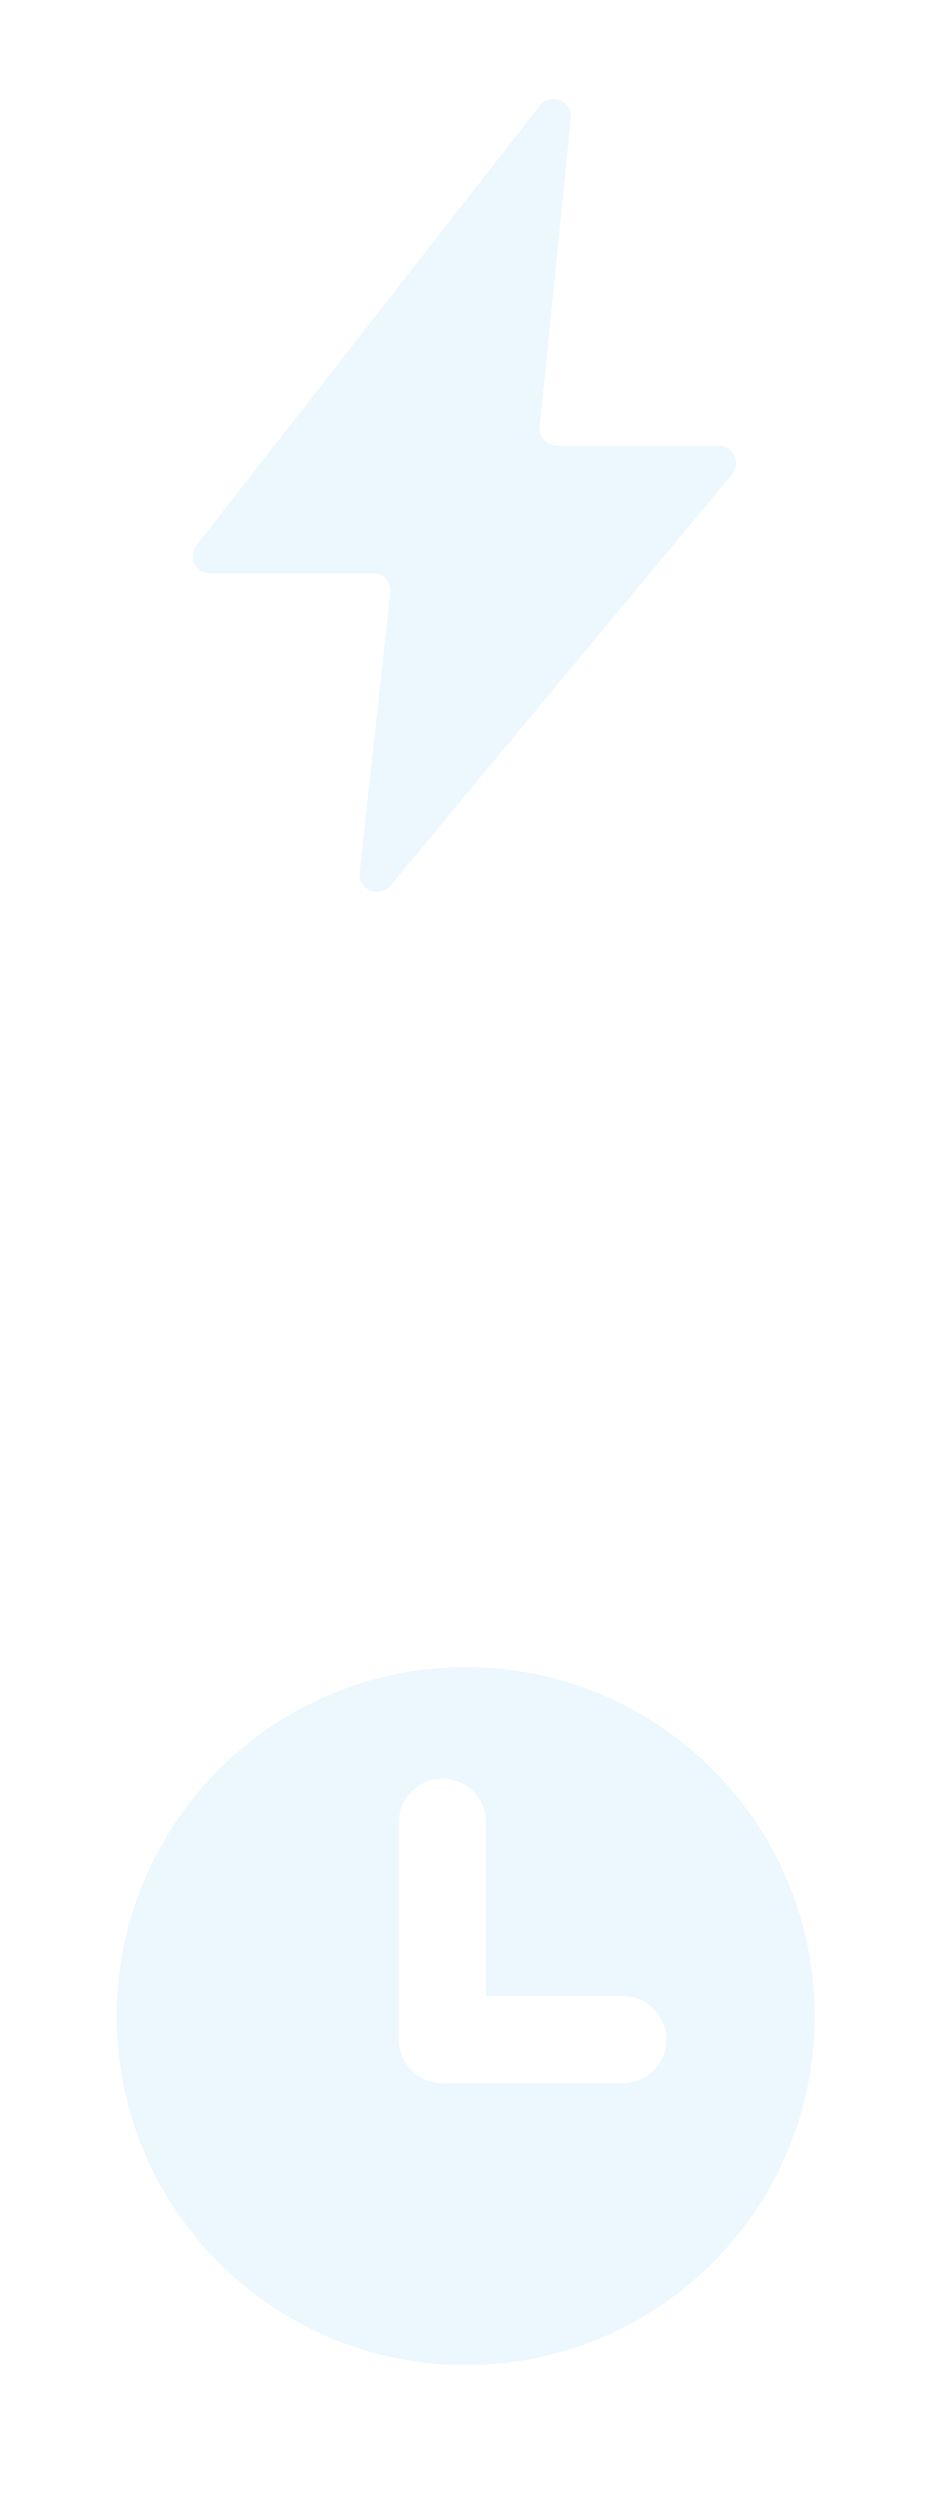
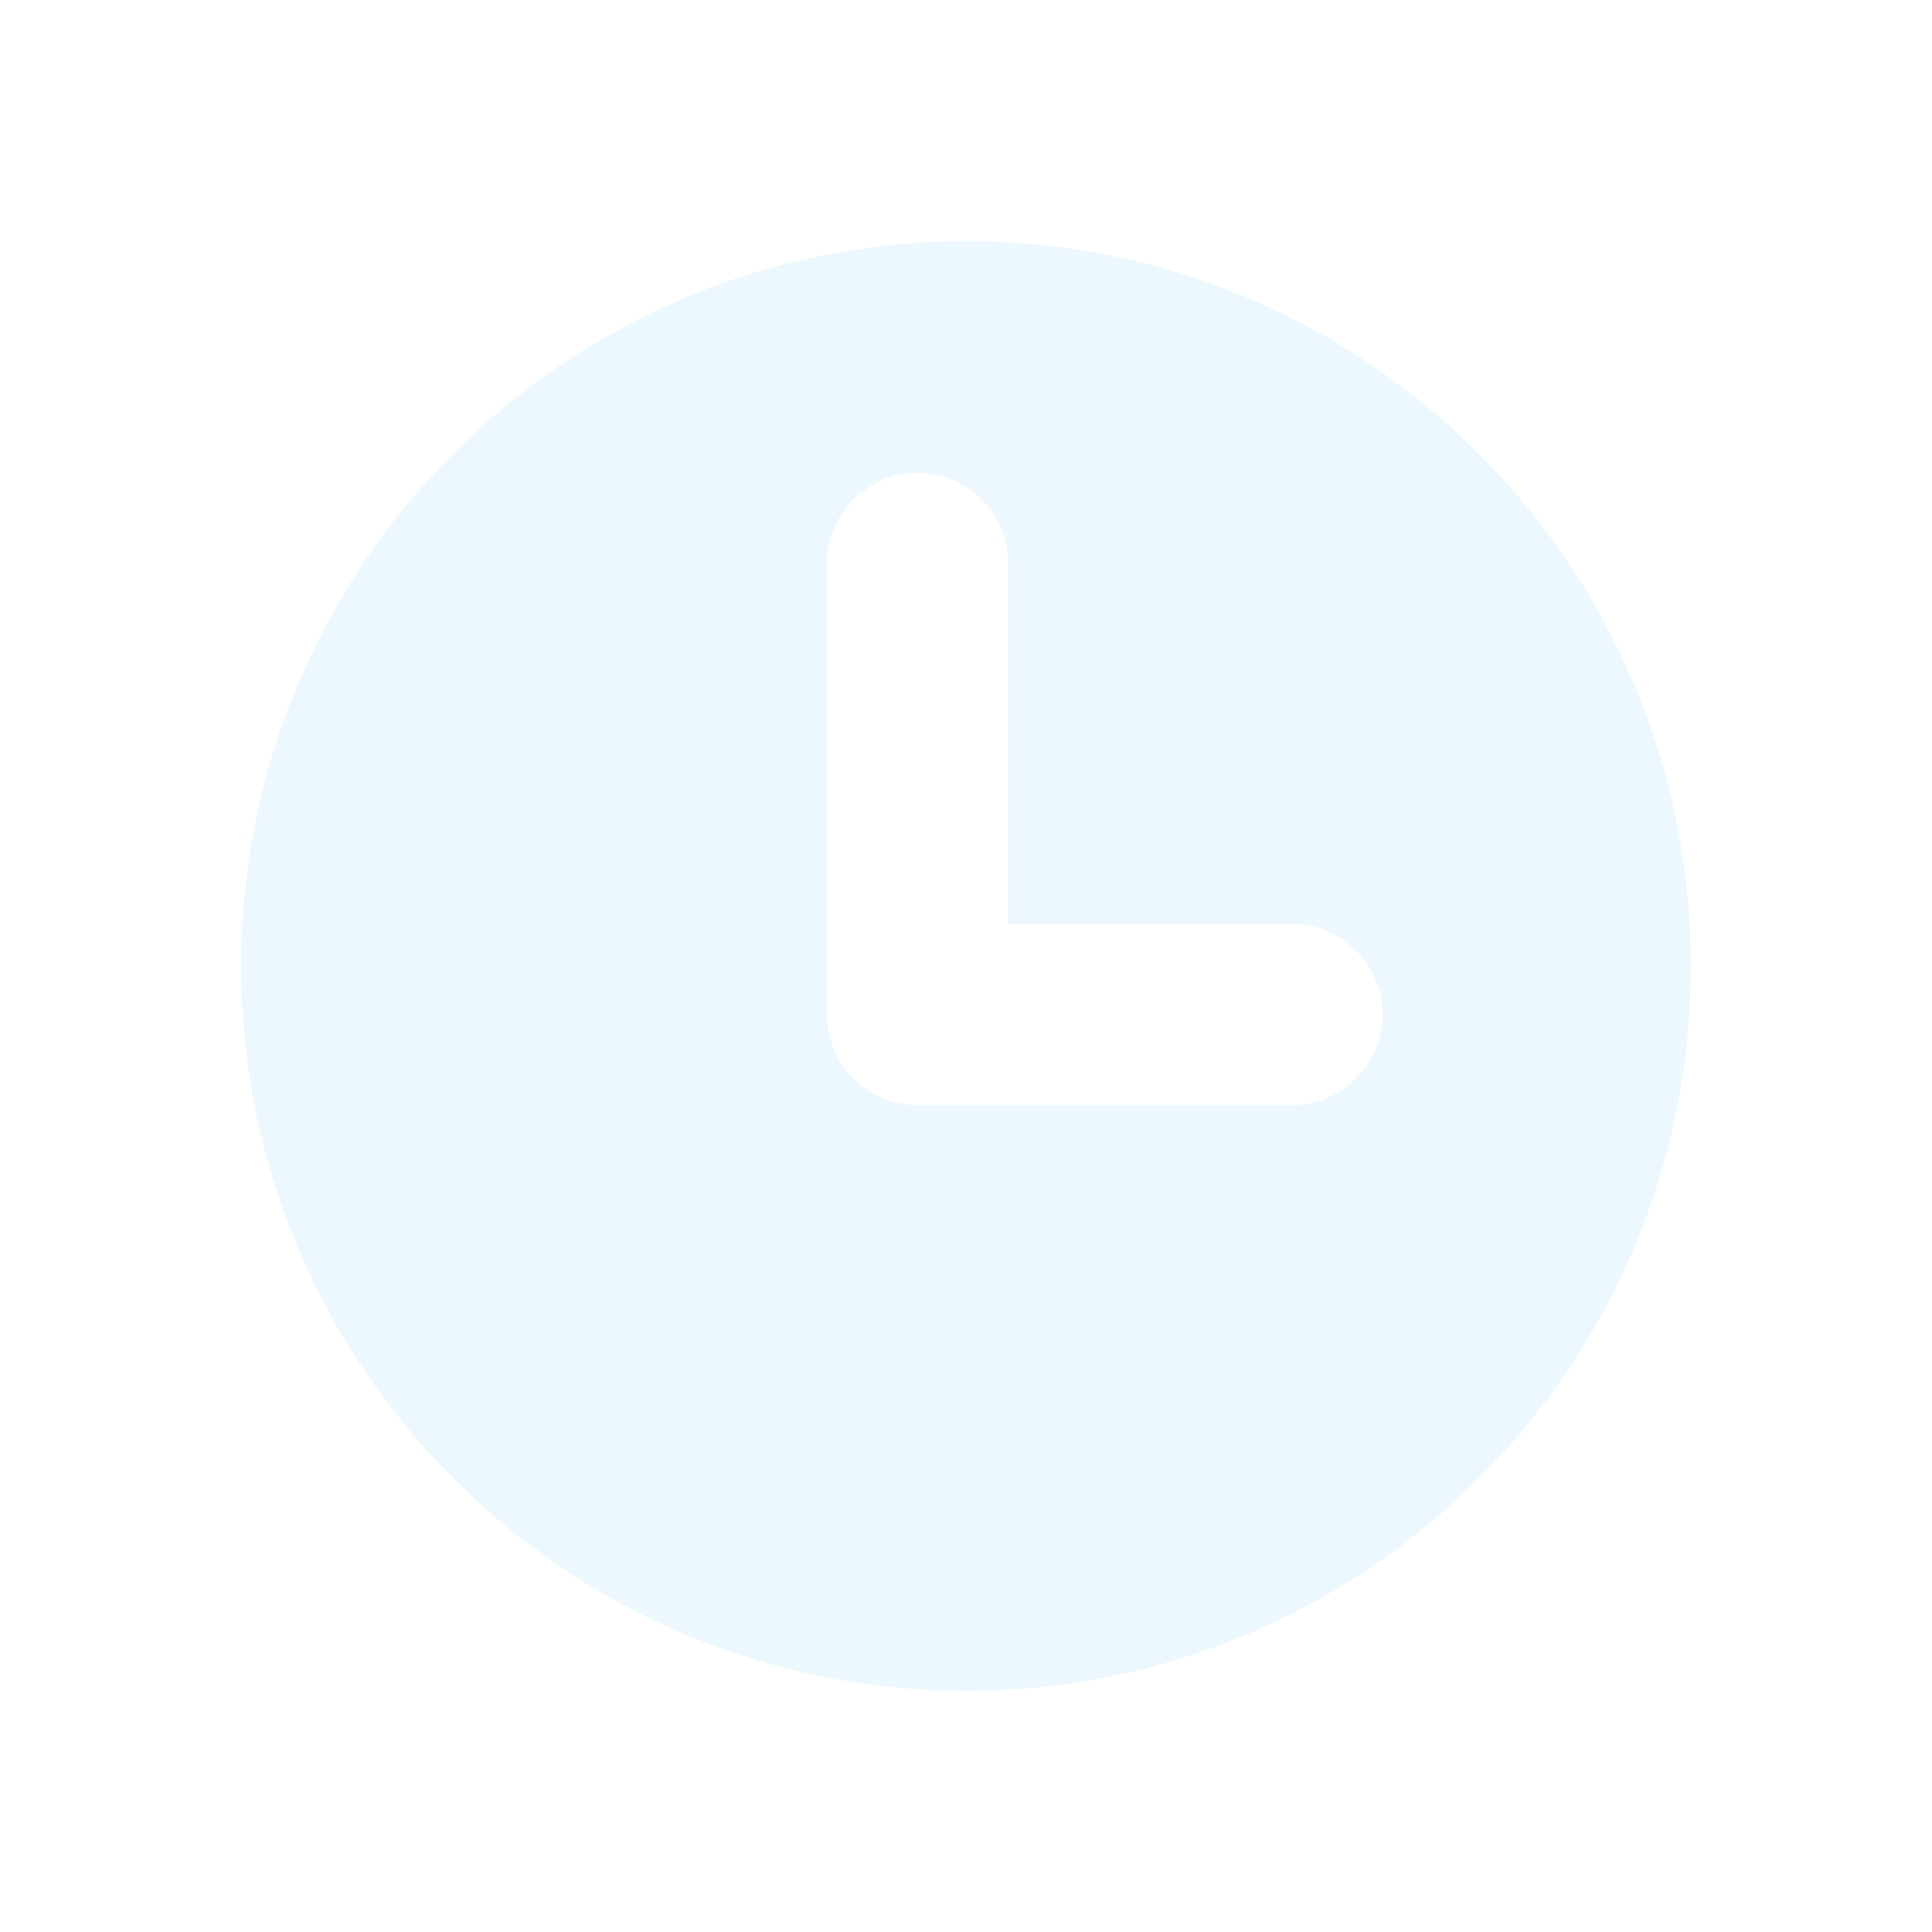
- <svg xmlns="http://www.w3.org/2000/svg" width="16" height="43" viewBox="0 0 16 43" fill="none">
-   <path fill-rule="evenodd" clip-rule="evenodd" d="M14.013 34.678C14.013 37.993 11.326 40.68 8.011 40.68C4.696 40.68 2.008 37.993 2.008 34.678C2.008 31.363 4.696 28.675 8.011 28.675C11.326 28.675 14.013 31.363 14.013 34.678ZM7.61 30.593C8.024 30.593 8.36 30.929 8.36 31.343V34.33H10.711C11.125 34.33 11.461 34.666 11.461 35.08C11.461 35.494 11.125 35.83 10.711 35.83H7.61C7.196 35.83 6.86 35.494 6.86 35.08C6.86 35.08 6.86 35.08 6.86 35.08C6.86 35.079 6.86 35.079 6.86 35.079V31.343C6.86 30.929 7.196 30.593 7.61 30.593Z" fill="#ECF8FD" />
-   <path fill-rule="evenodd" clip-rule="evenodd" d="M9.283 7.337C9.265 7.514 9.404 7.668 9.582 7.668H12.361C12.615 7.668 12.754 7.964 12.591 8.159L6.715 15.232C6.525 15.461 6.154 15.304 6.186 15.008L6.714 10.196C6.733 10.019 6.594 9.864 6.415 9.864H3.615C3.365 9.864 3.225 9.576 3.379 9.379L9.283 1.818C9.469 1.581 9.848 1.734 9.818 2.033L9.283 7.337Z" fill="#ECF8FD" />
+ <svg xmlns="http://www.w3.org/2000/svg" width="16" height="16" fill="none" version="1.1" viewBox="0 0 16 16">
+   <path d="m14.003 8c0 3.315-2.687 6.003-6.003 6.003-3.315 0-6.003-2.687-6.003-6.003 0-3.315 2.687-6.003 6.003-6.003 3.315 0 6.003 2.687 6.003 6.003zm-6.404-4.085c0.414 0 0.75 0.336 0.75 0.75v2.987h2.351c0.414 0 0.75 0.336 0.75 0.75 0 0.414-0.336 0.75-0.75 0.75h-3.101c-0.414 0-0.75-0.336-0.75-0.75v-2.1e-4 -2.1e-4 -3.736c0-0.414 0.336-0.75 0.75-0.75z" clip-rule="evenodd" fill="#ecf8fd" fill-rule="evenodd" />
</svg>
